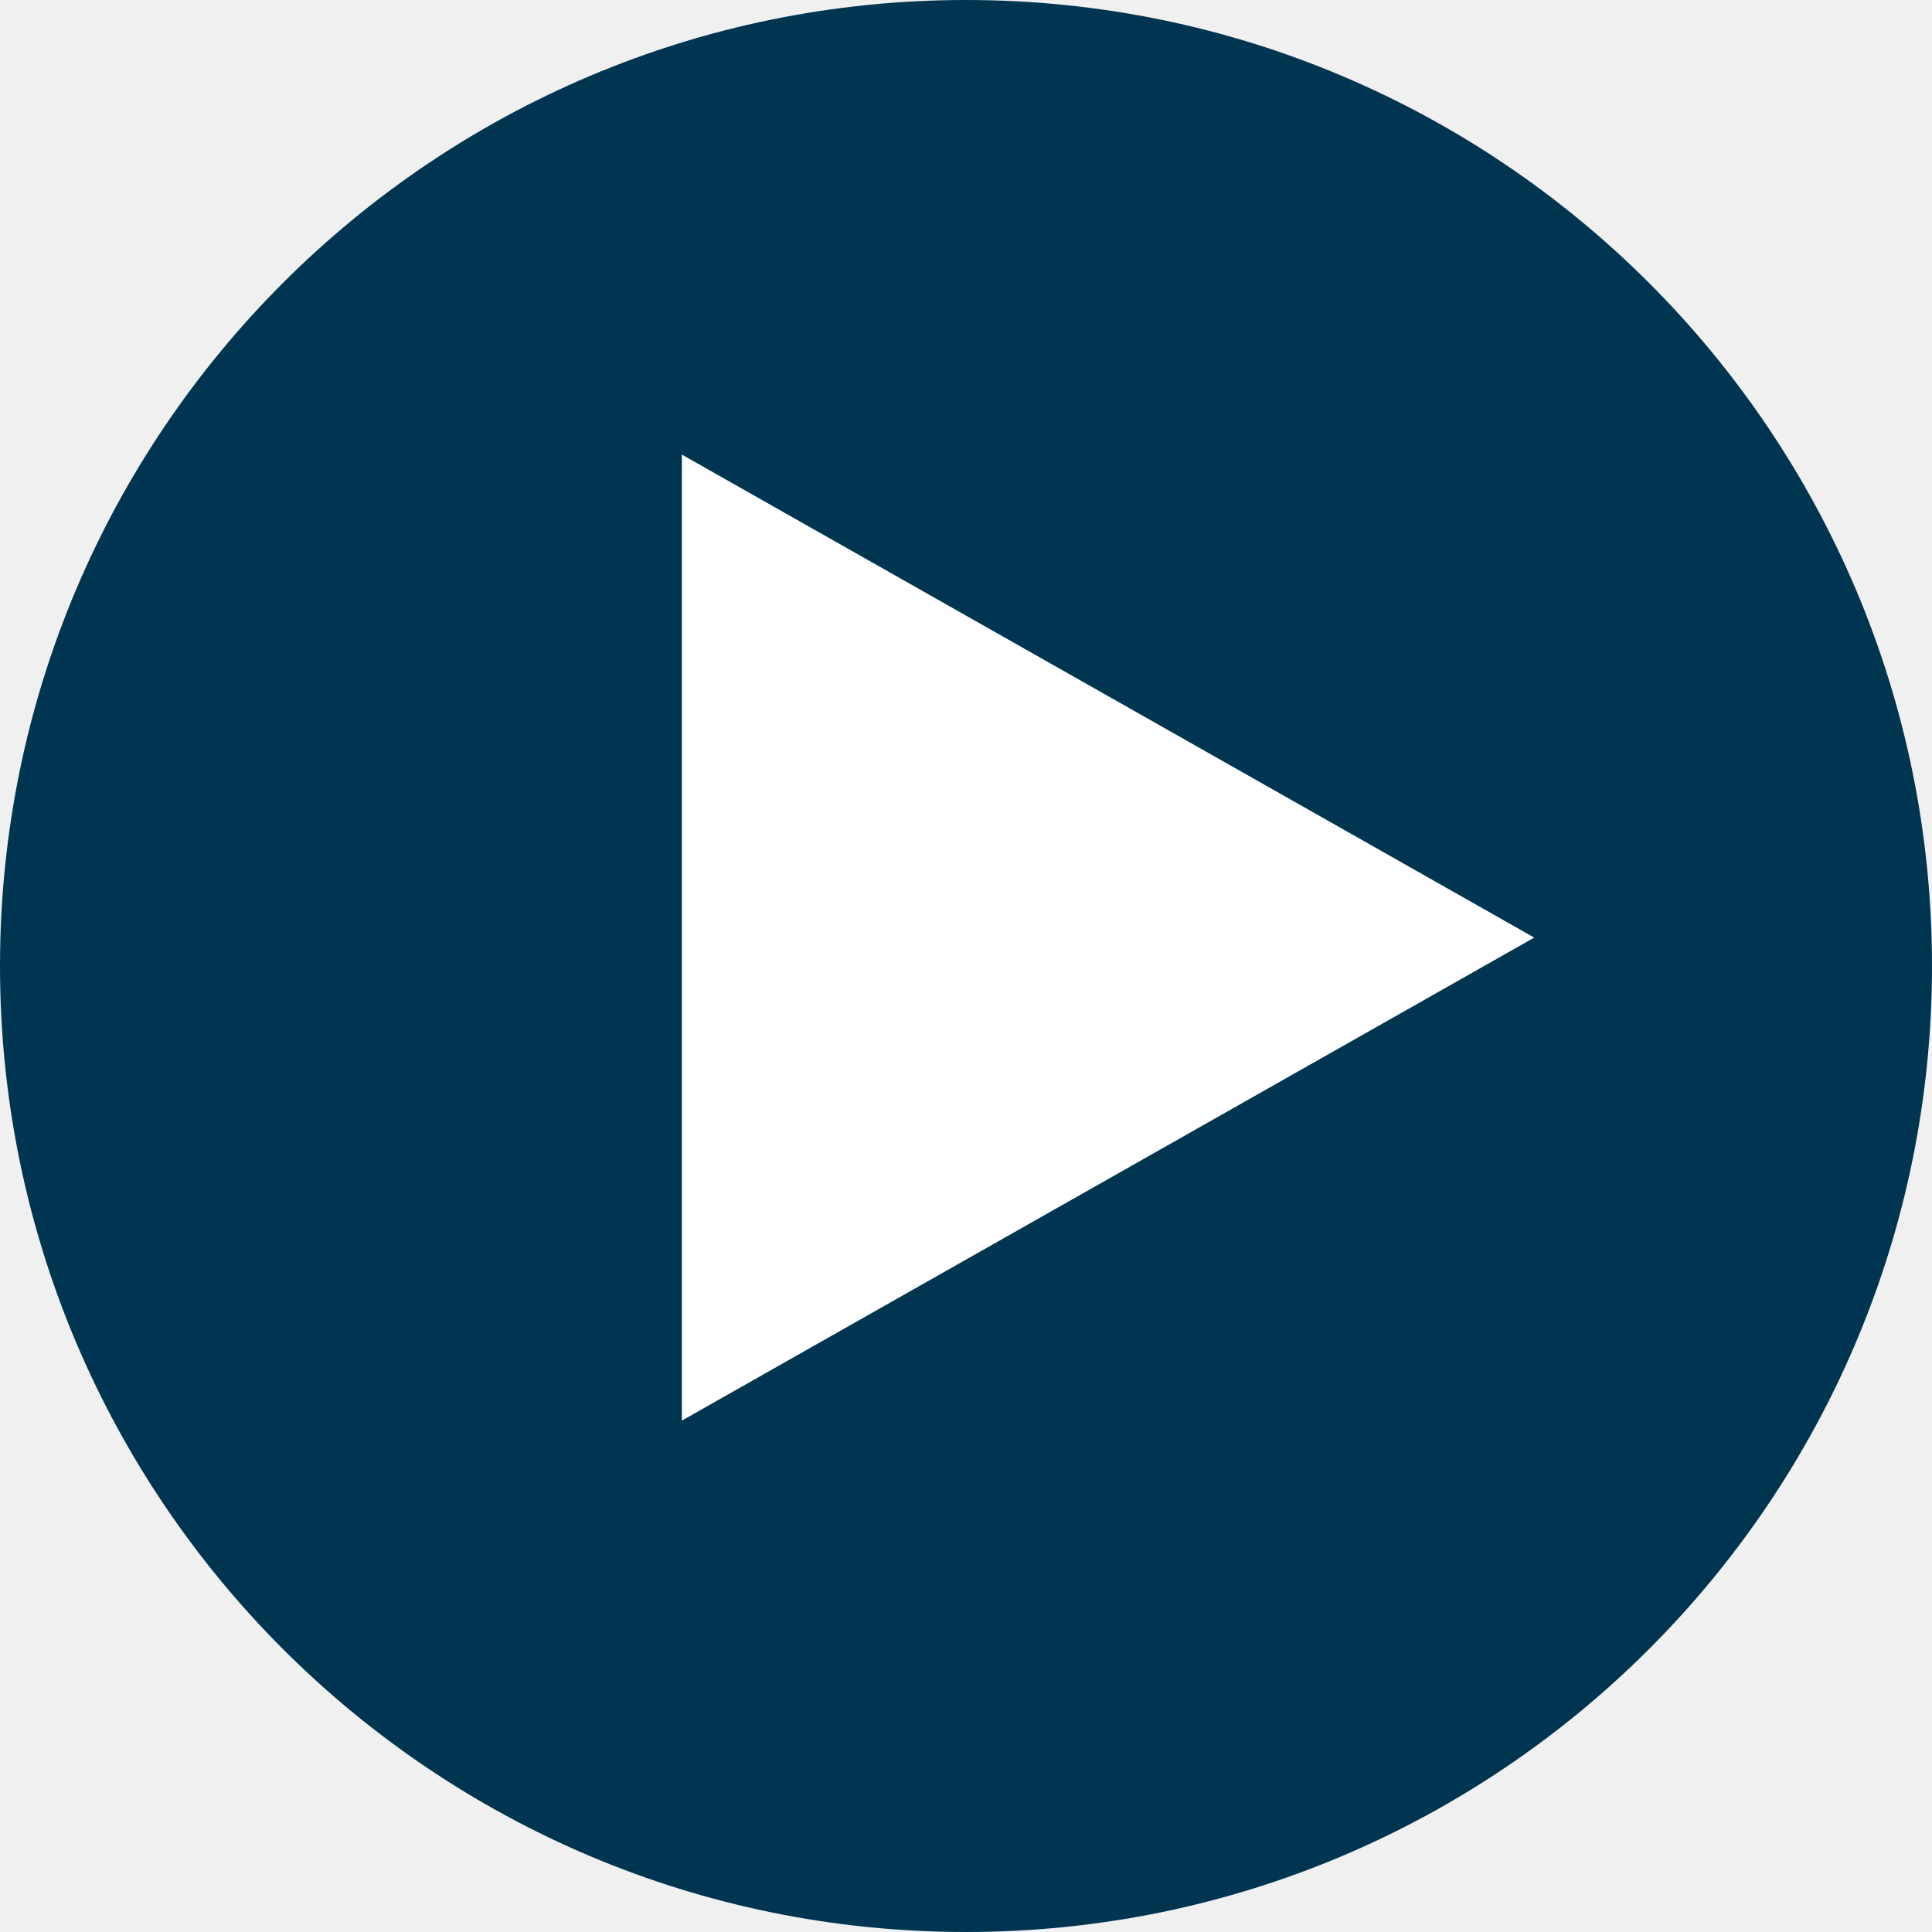
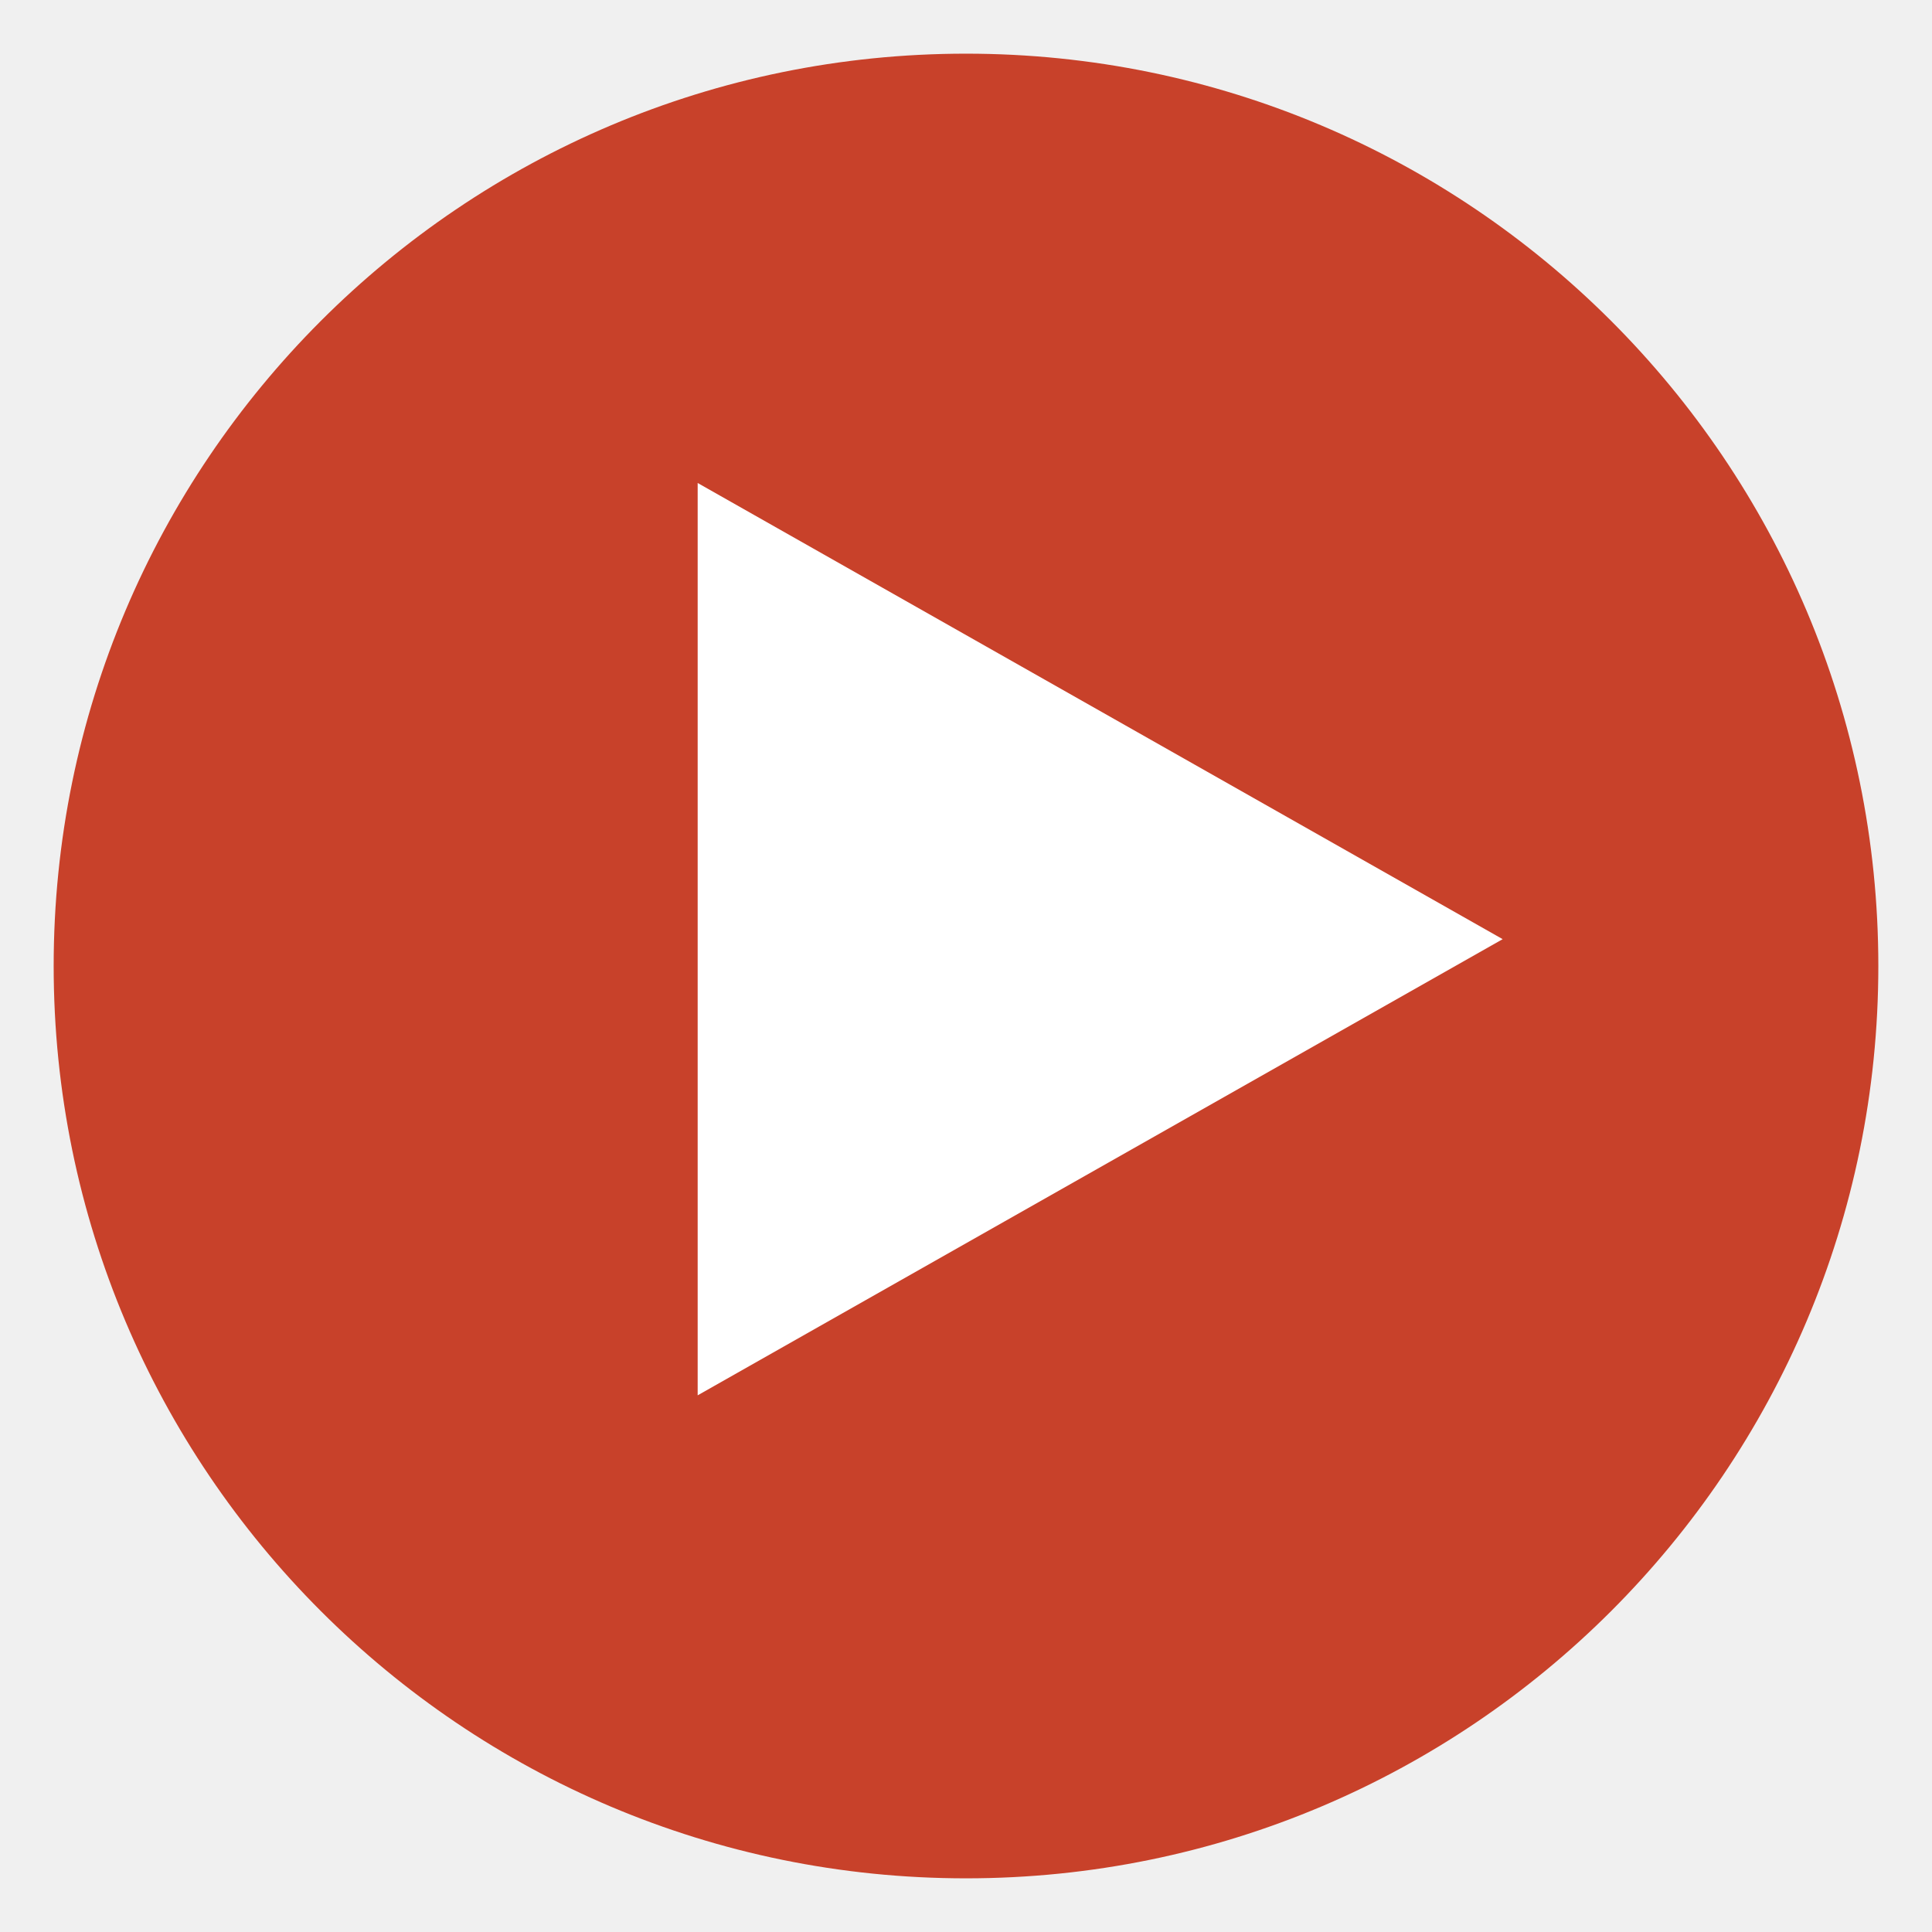
- <svg xmlns="http://www.w3.org/2000/svg" width="34" height="34" viewBox="0 0 34 34">
+ <svg xmlns="http://www.w3.org/2000/svg" width="36" height="36" viewBox="0 0 36 36">
  <g fill="none" fill-rule="evenodd">
-     <circle fill="#003552" cx="17" cy="17" r="17" />
-     <path d="M12 25l15-8.5L12 8v17" fill="#FFF" />
+     <circle fill="#C8412A" cx="18" cy="18" r="17" />
+     <path d="M13 26l15-8.5L13 9v17" fill="#FFF" />
  </g>
</svg>
